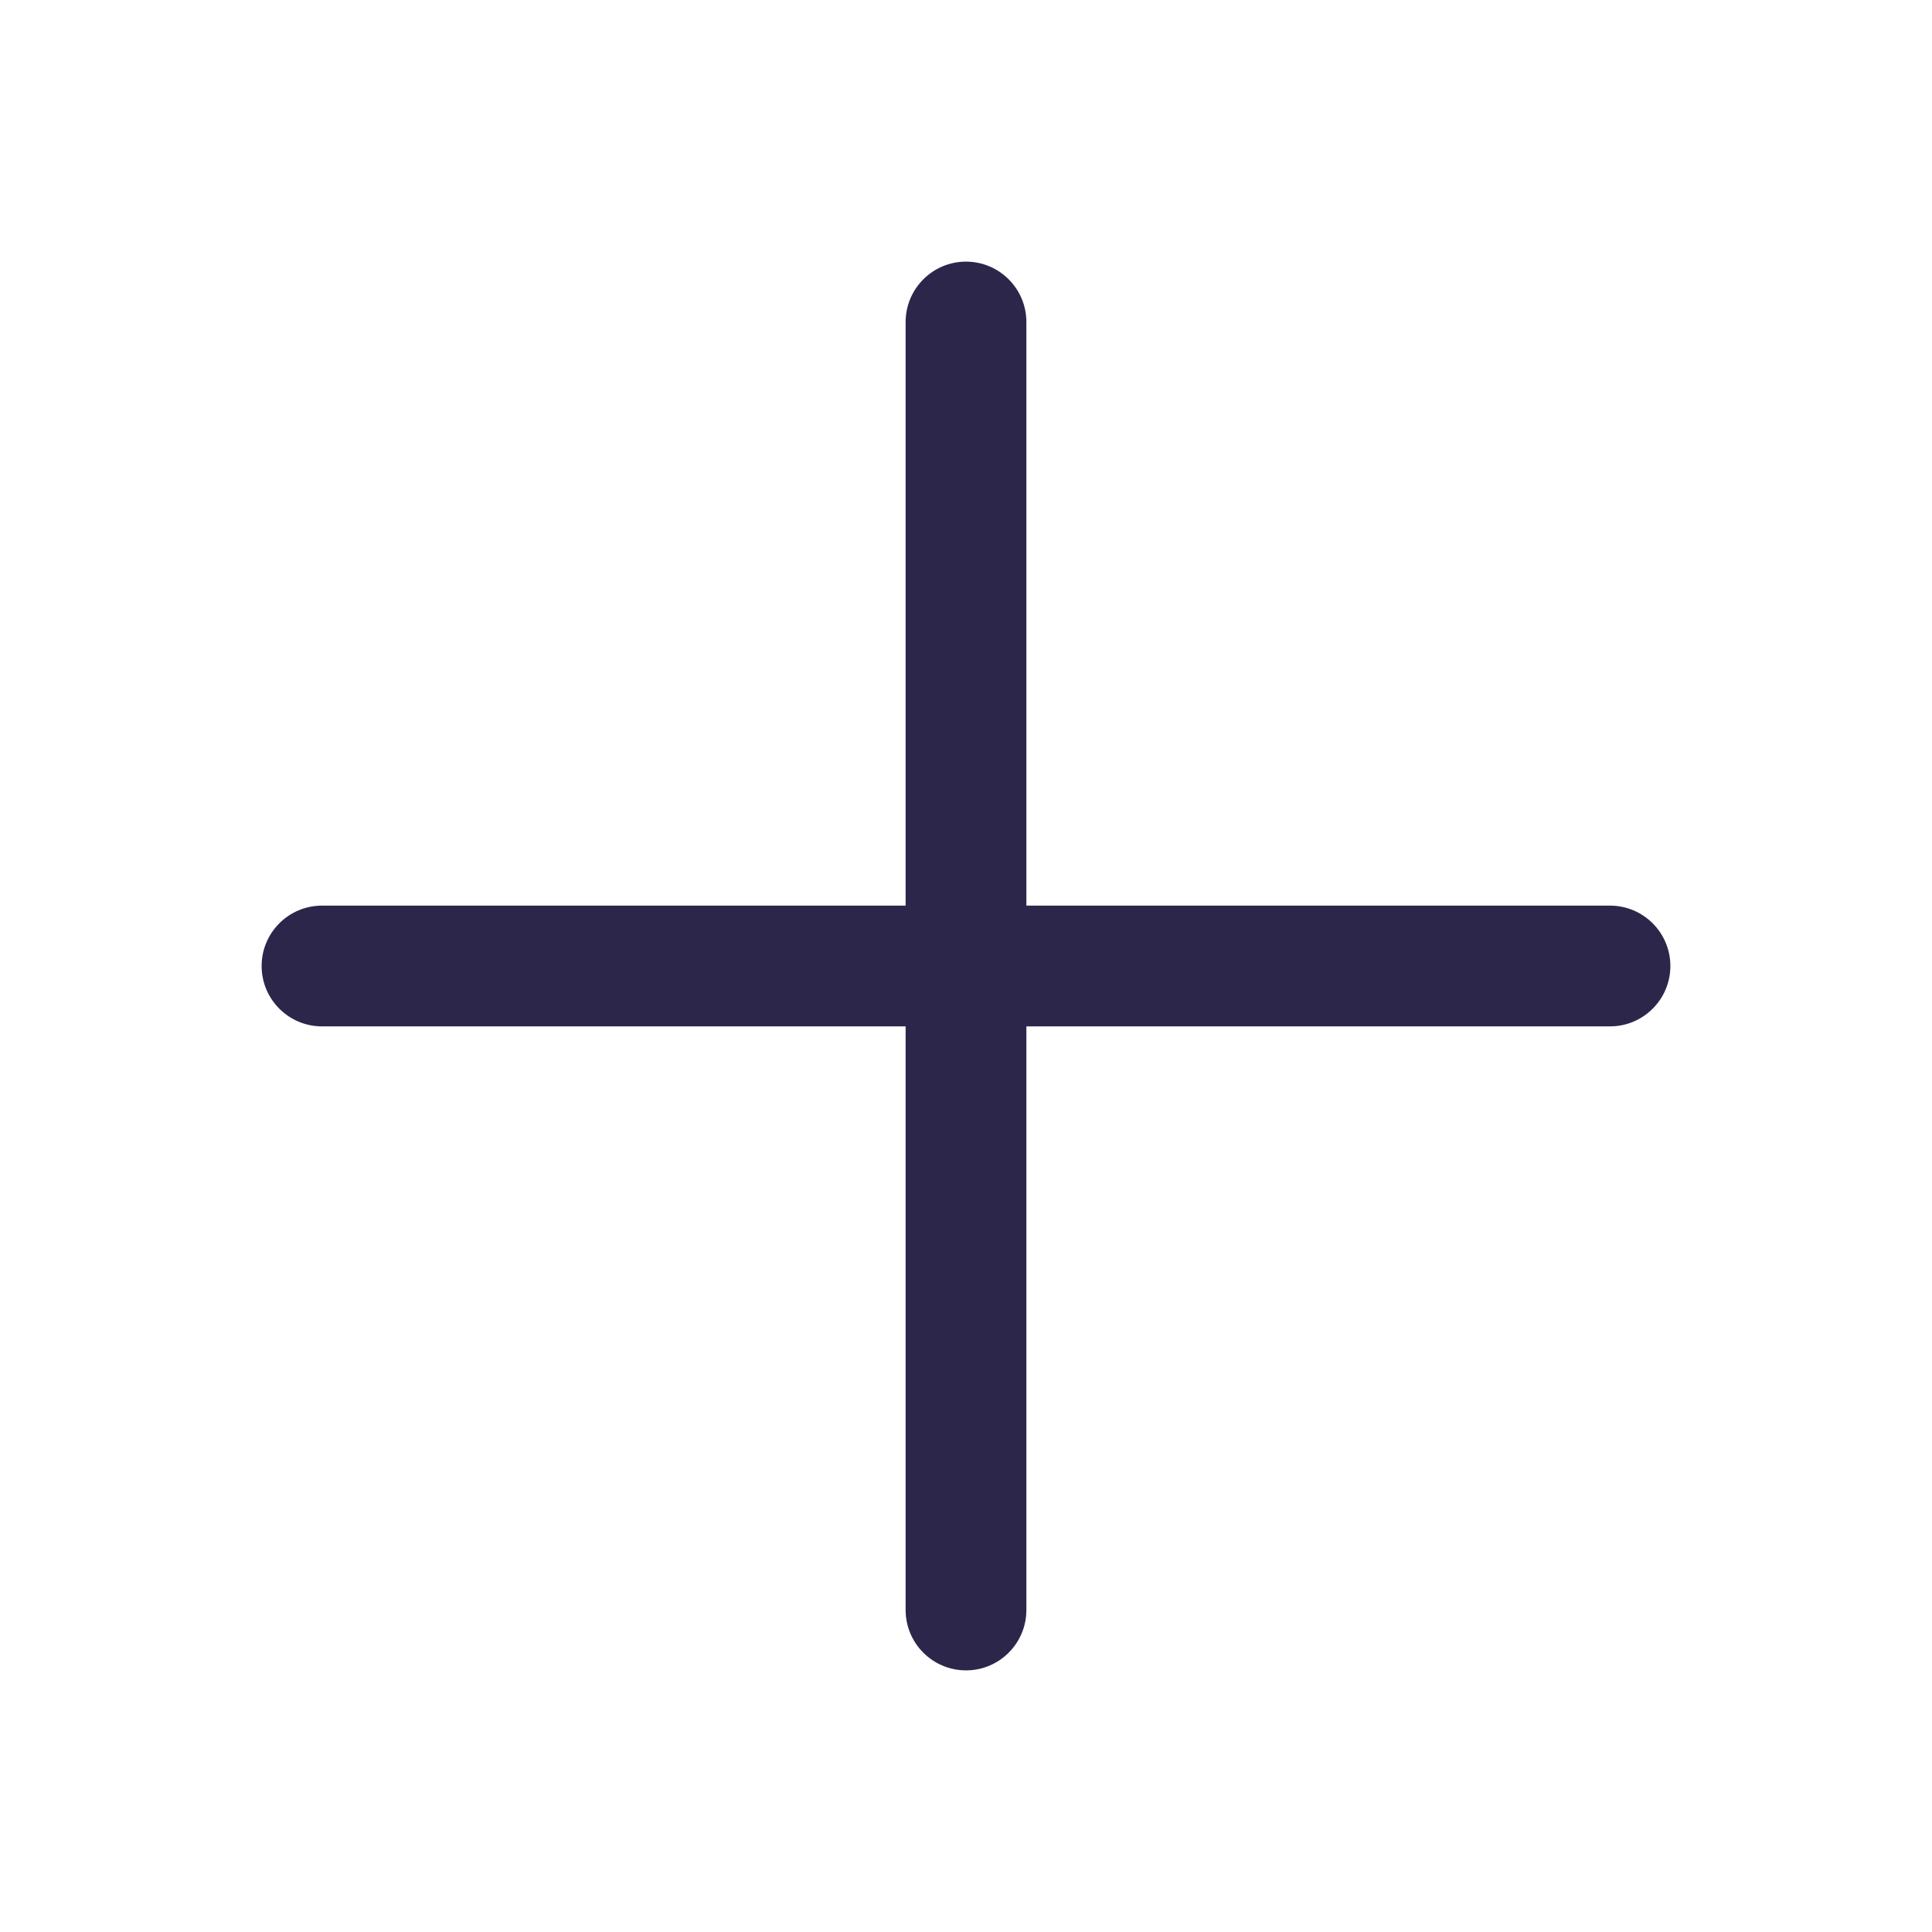
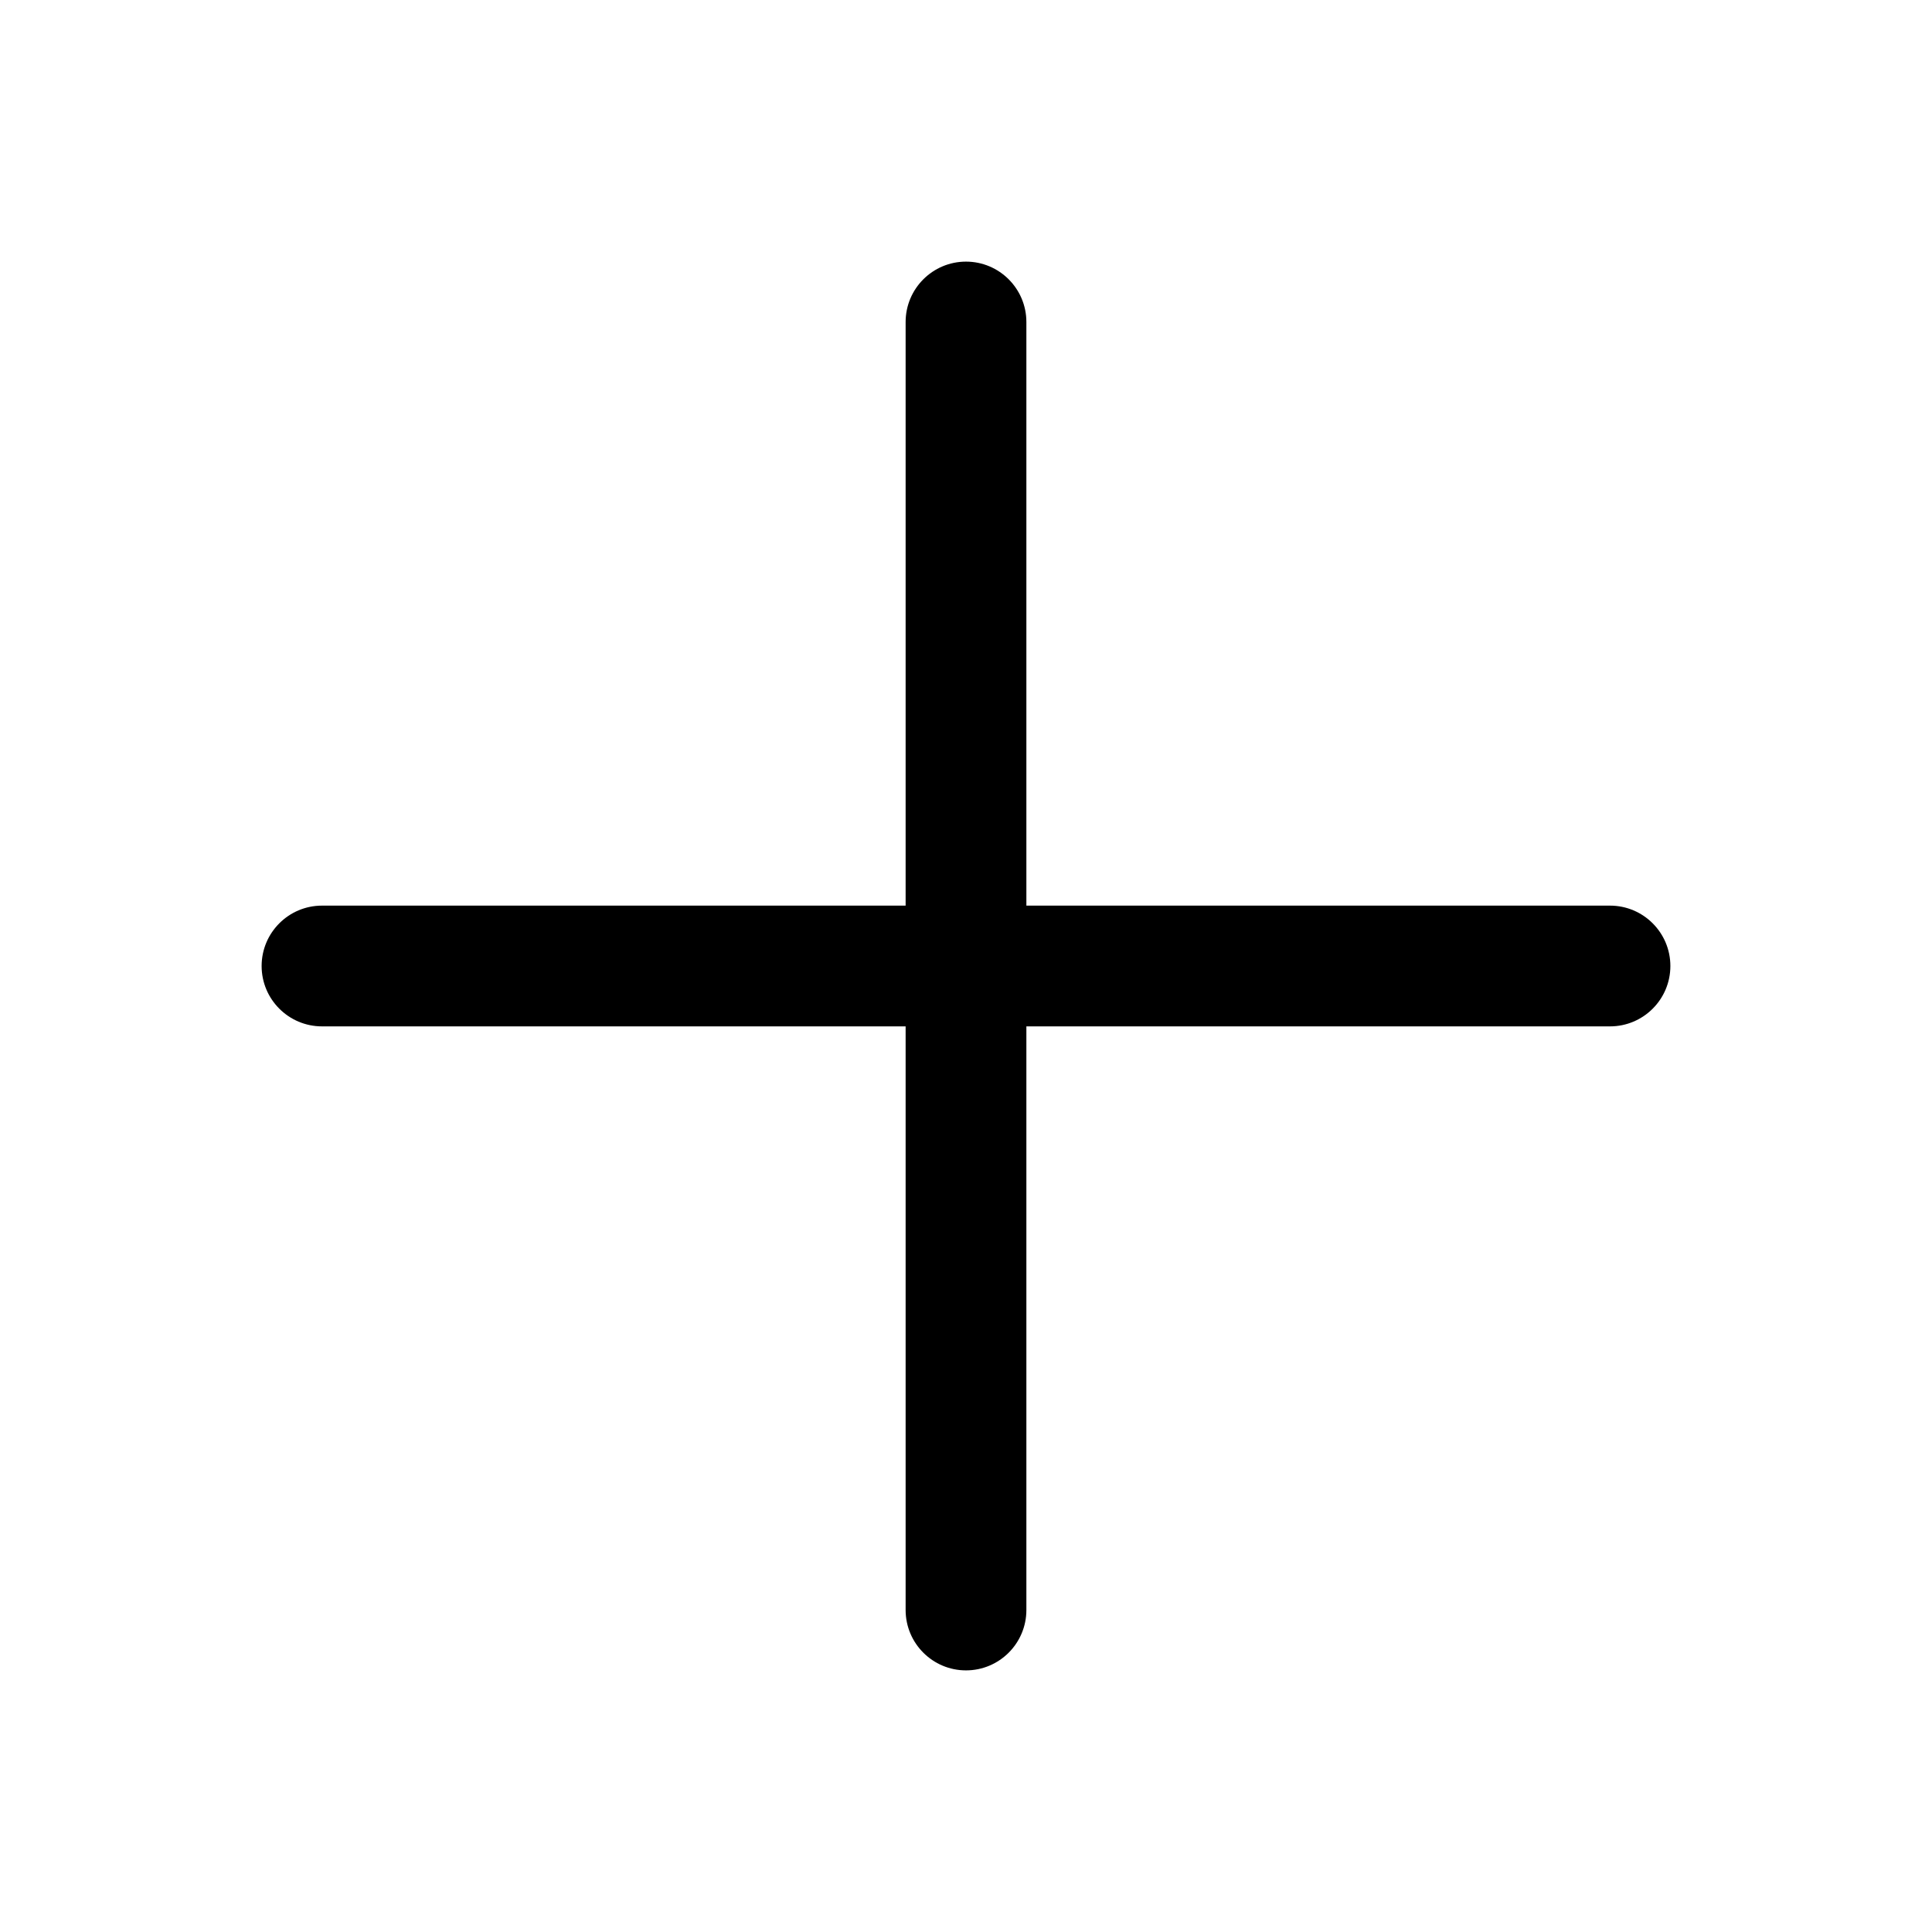
- <svg xmlns="http://www.w3.org/2000/svg" width="24" height="24" viewBox="0 0 24 24" fill="none">
-   <path d="M12.75 4C12.75 3.586 12.414 3.25 12 3.25C11.586 3.25 11.25 3.586 11.25 4L11.25 11.25H4C3.586 11.25 3.25 11.586 3.25 12C3.25 12.414 3.586 12.75 4 12.75H11.25V20C11.25 20.414 11.586 20.75 12 20.75C12.414 20.75 12.75 20.414 12.75 20V12.75H20C20.414 12.75 20.75 12.414 20.75 12C20.75 11.586 20.414 11.25 20 11.25H12.75L12.75 4Z" fill="#2D264B" />
+ <svg xmlns="http://www.w3.org/2000/svg" width="20" height="20" viewBox="0 0 24 24" fill="none">
+   <path d="M12.75 4C12.75 3.586 12.414 3.25 12 3.25C11.586 3.25 11.25 3.586 11.25 4L11.25 11.25H4C3.586 11.25 3.25 11.586 3.25 12C3.25 12.414 3.586 12.75 4 12.75H11.25V20C11.25 20.414 11.586 20.75 12 20.75C12.414 20.75 12.75 20.414 12.75 20V12.75H20C20.414 12.75 20.75 12.414 20.75 12C20.75 11.586 20.414 11.25 20 11.25H12.75L12.75 4Z" fill="#000" />
</svg>
